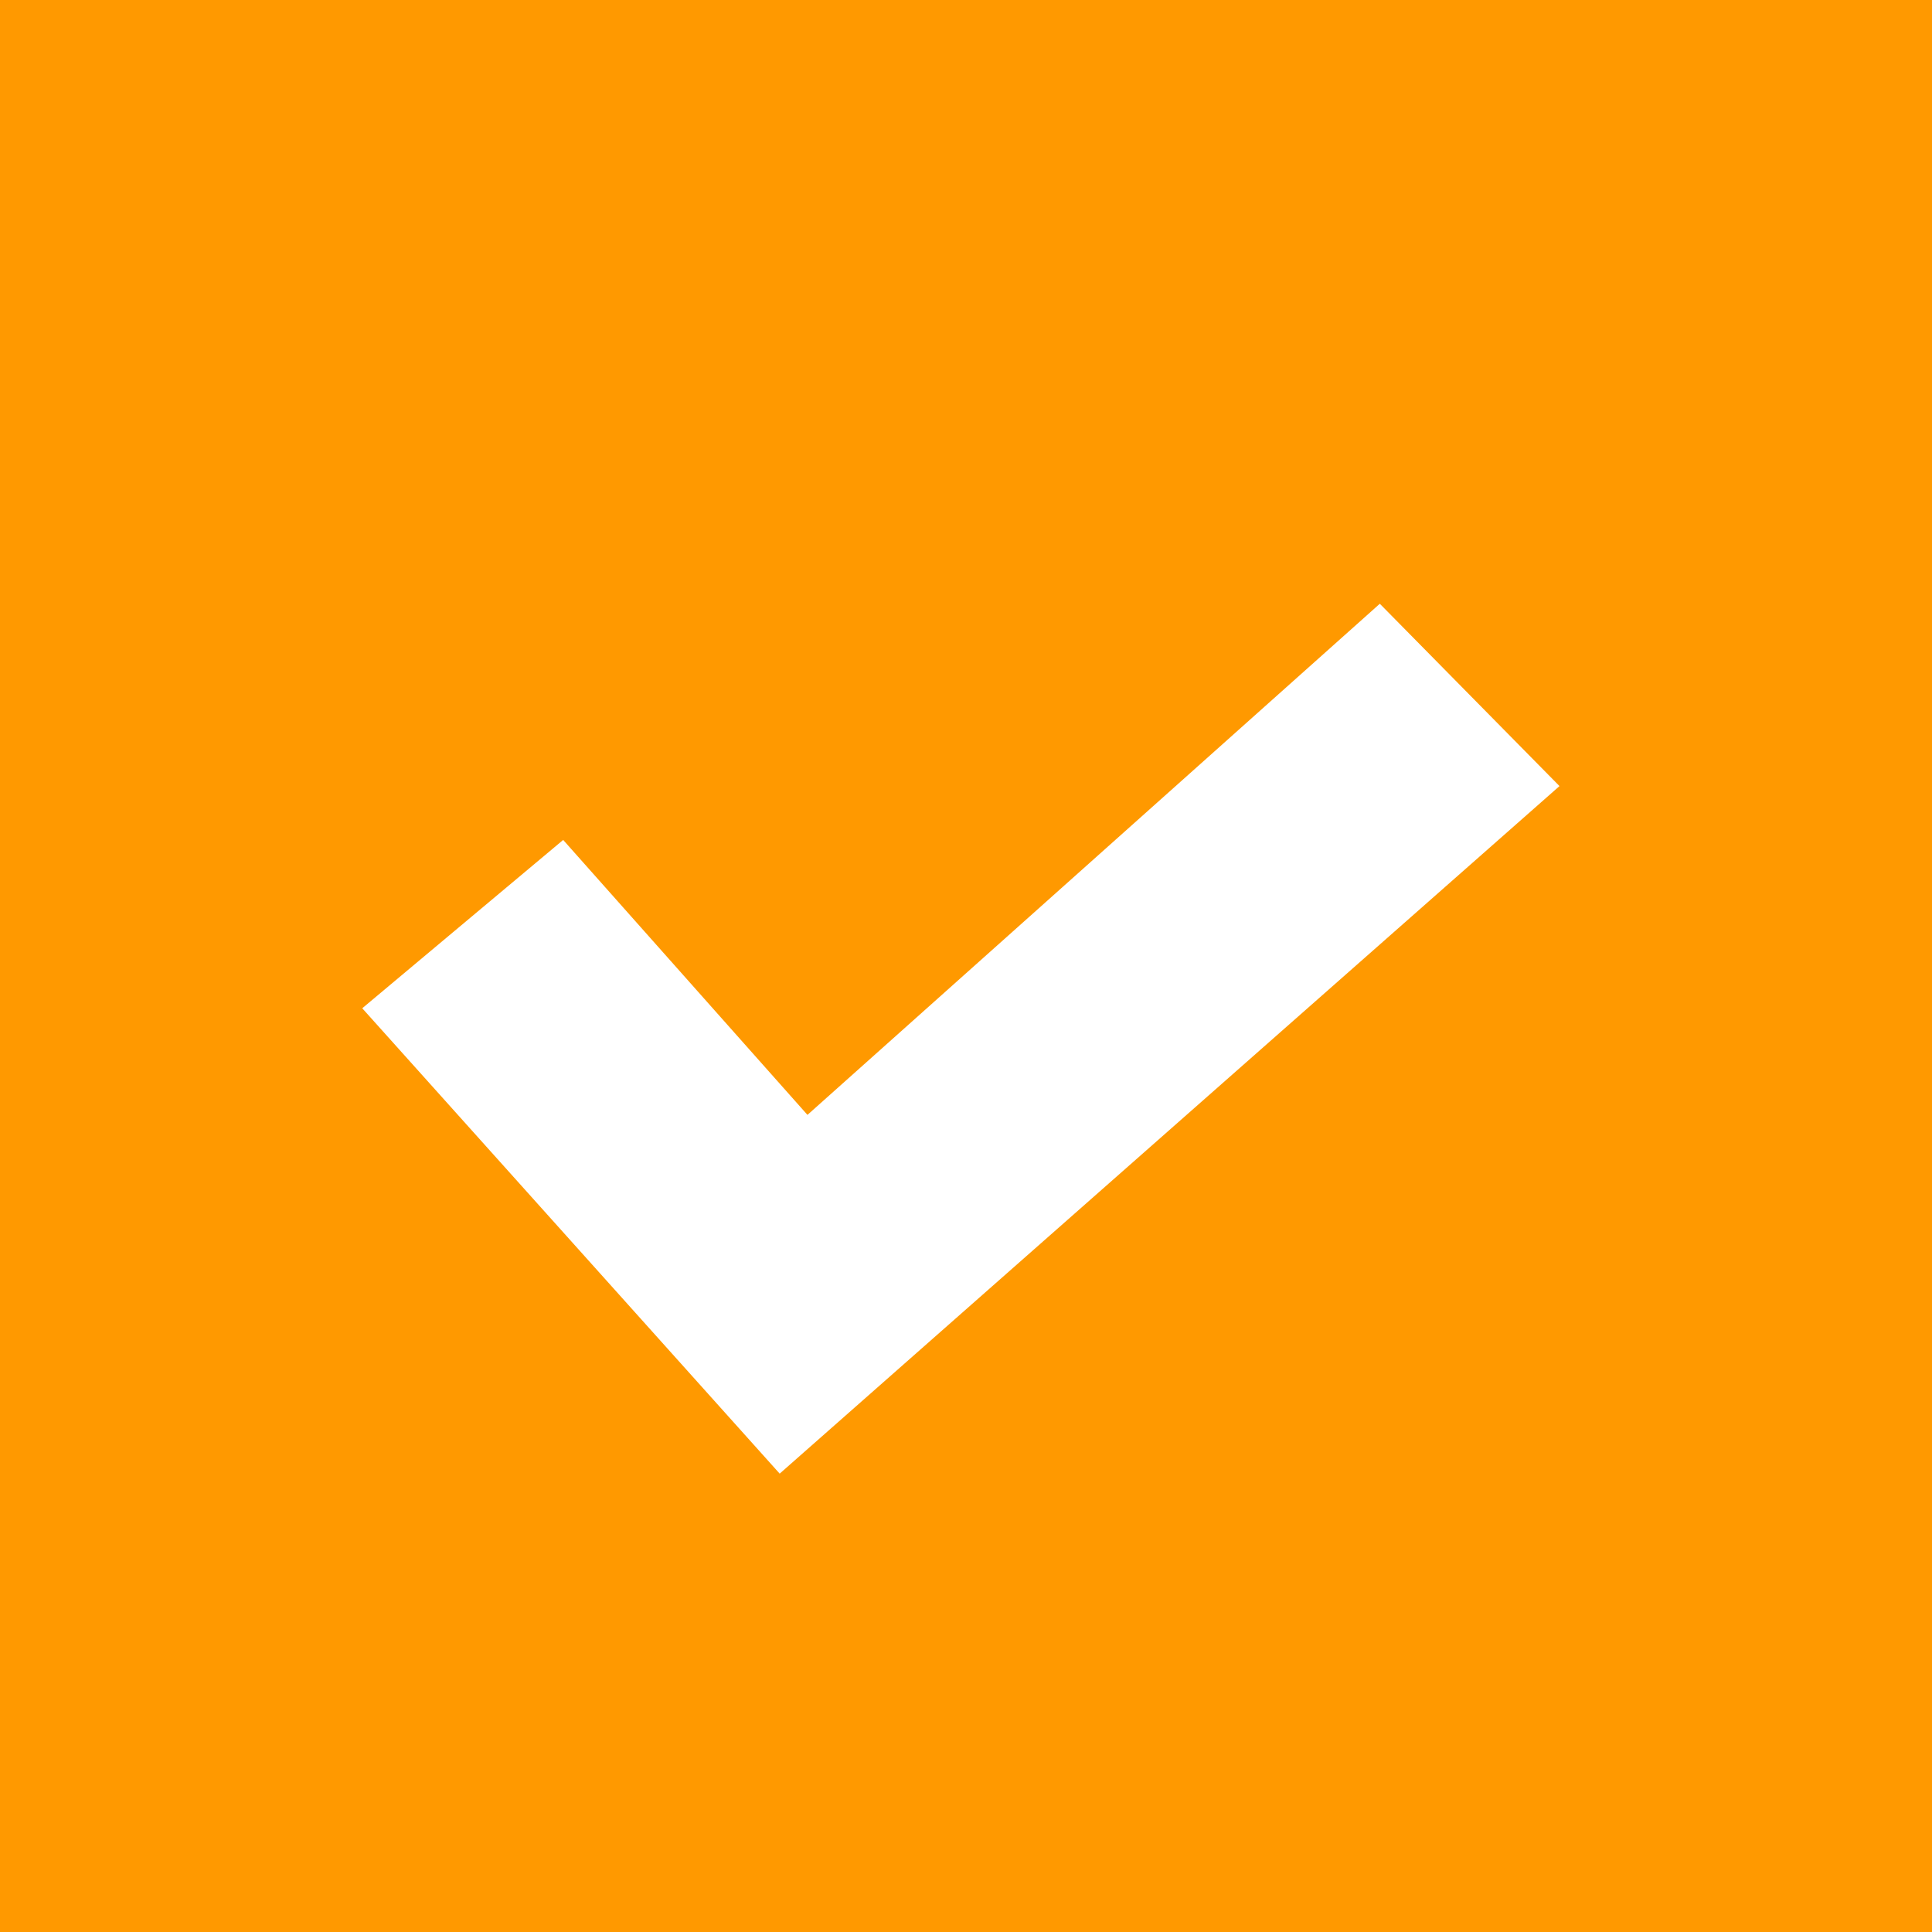
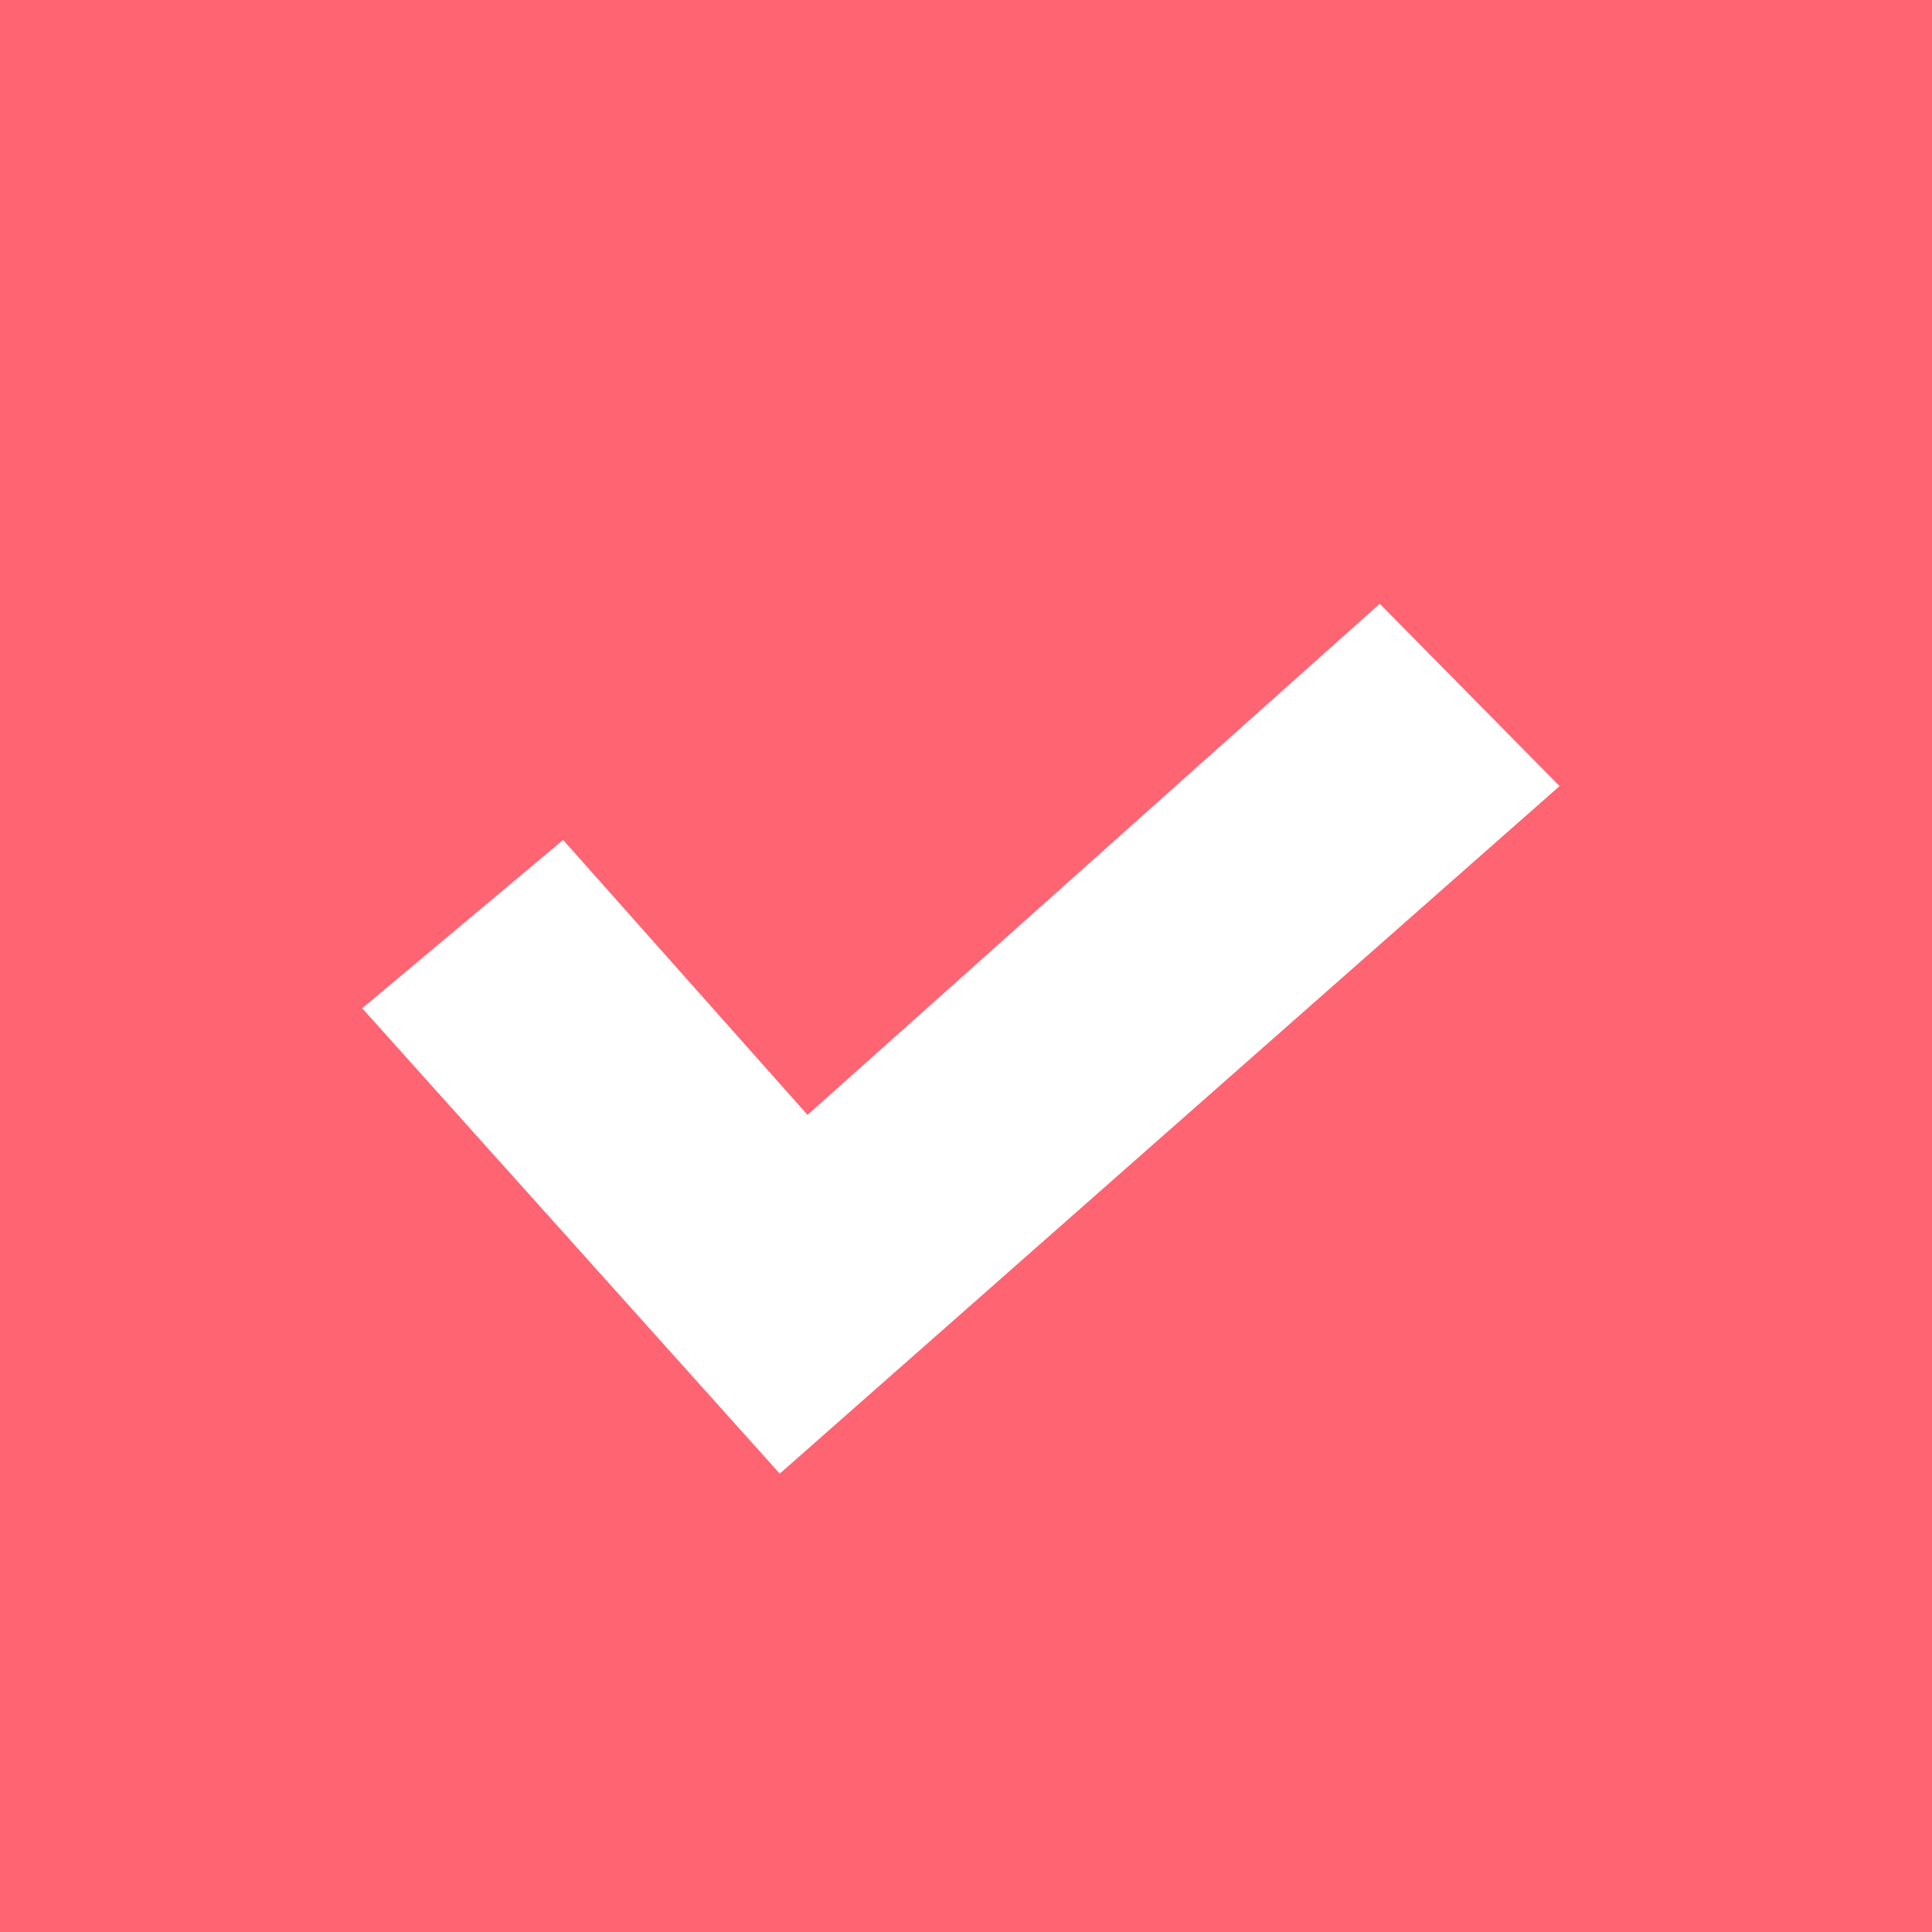
- <svg xmlns="http://www.w3.org/2000/svg" style="isolation:isolate" viewBox="0 0 16 16" width="16px" height="16px">
-   <defs>
-     <clipPath id="_clipPath_skRbzcA3FFFOdsGbPcj0BAfAWPKTJNPk">
-       <rect width="16" height="16" />
-     </clipPath>
-   </defs>
-   <g clip-path="url(#_clipPath_skRbzcA3FFFOdsGbPcj0BAfAWPKTJNPk)">
-     <rect x="0" y="0" width="16" height="16" transform="matrix(1,0,0,1,0,0)" fill="rgb(255,153,0)" />
-     <path d=" M 6.457 12.204 L 3 8.35 L 4.664 6.956 L 6.687 9.233 L 11.427 5 L 12.915 6.51 L 6.457 12.204 Z " fill-rule="evenodd" fill="rgb(255,255,255)" />
+ <svg xmlns="http://www.w3.org/2000/svg" width="16px" height="16px" viewBox="0 0 16 16" version="1.1">
+   <defs />
+   <g id="checkbox/selected-copy" stroke="none" stroke-width="1" fill="none" fill-rule="evenodd">
+     <rect id="Rectangle-4" fill="#FF6472" x="0" y="0" width="16" height="16" />
+     <polygon id="↘" fill="#FFFFFF" transform="translate(7.957703, 8.601837) rotate(-270) translate(-7.957703, -8.601837) " points="11.56 10.102 7.706 13.56 6.312 11.896 8.589 9.872 4.356 5.133 5.866 3.644" />
  </g>
</svg>
